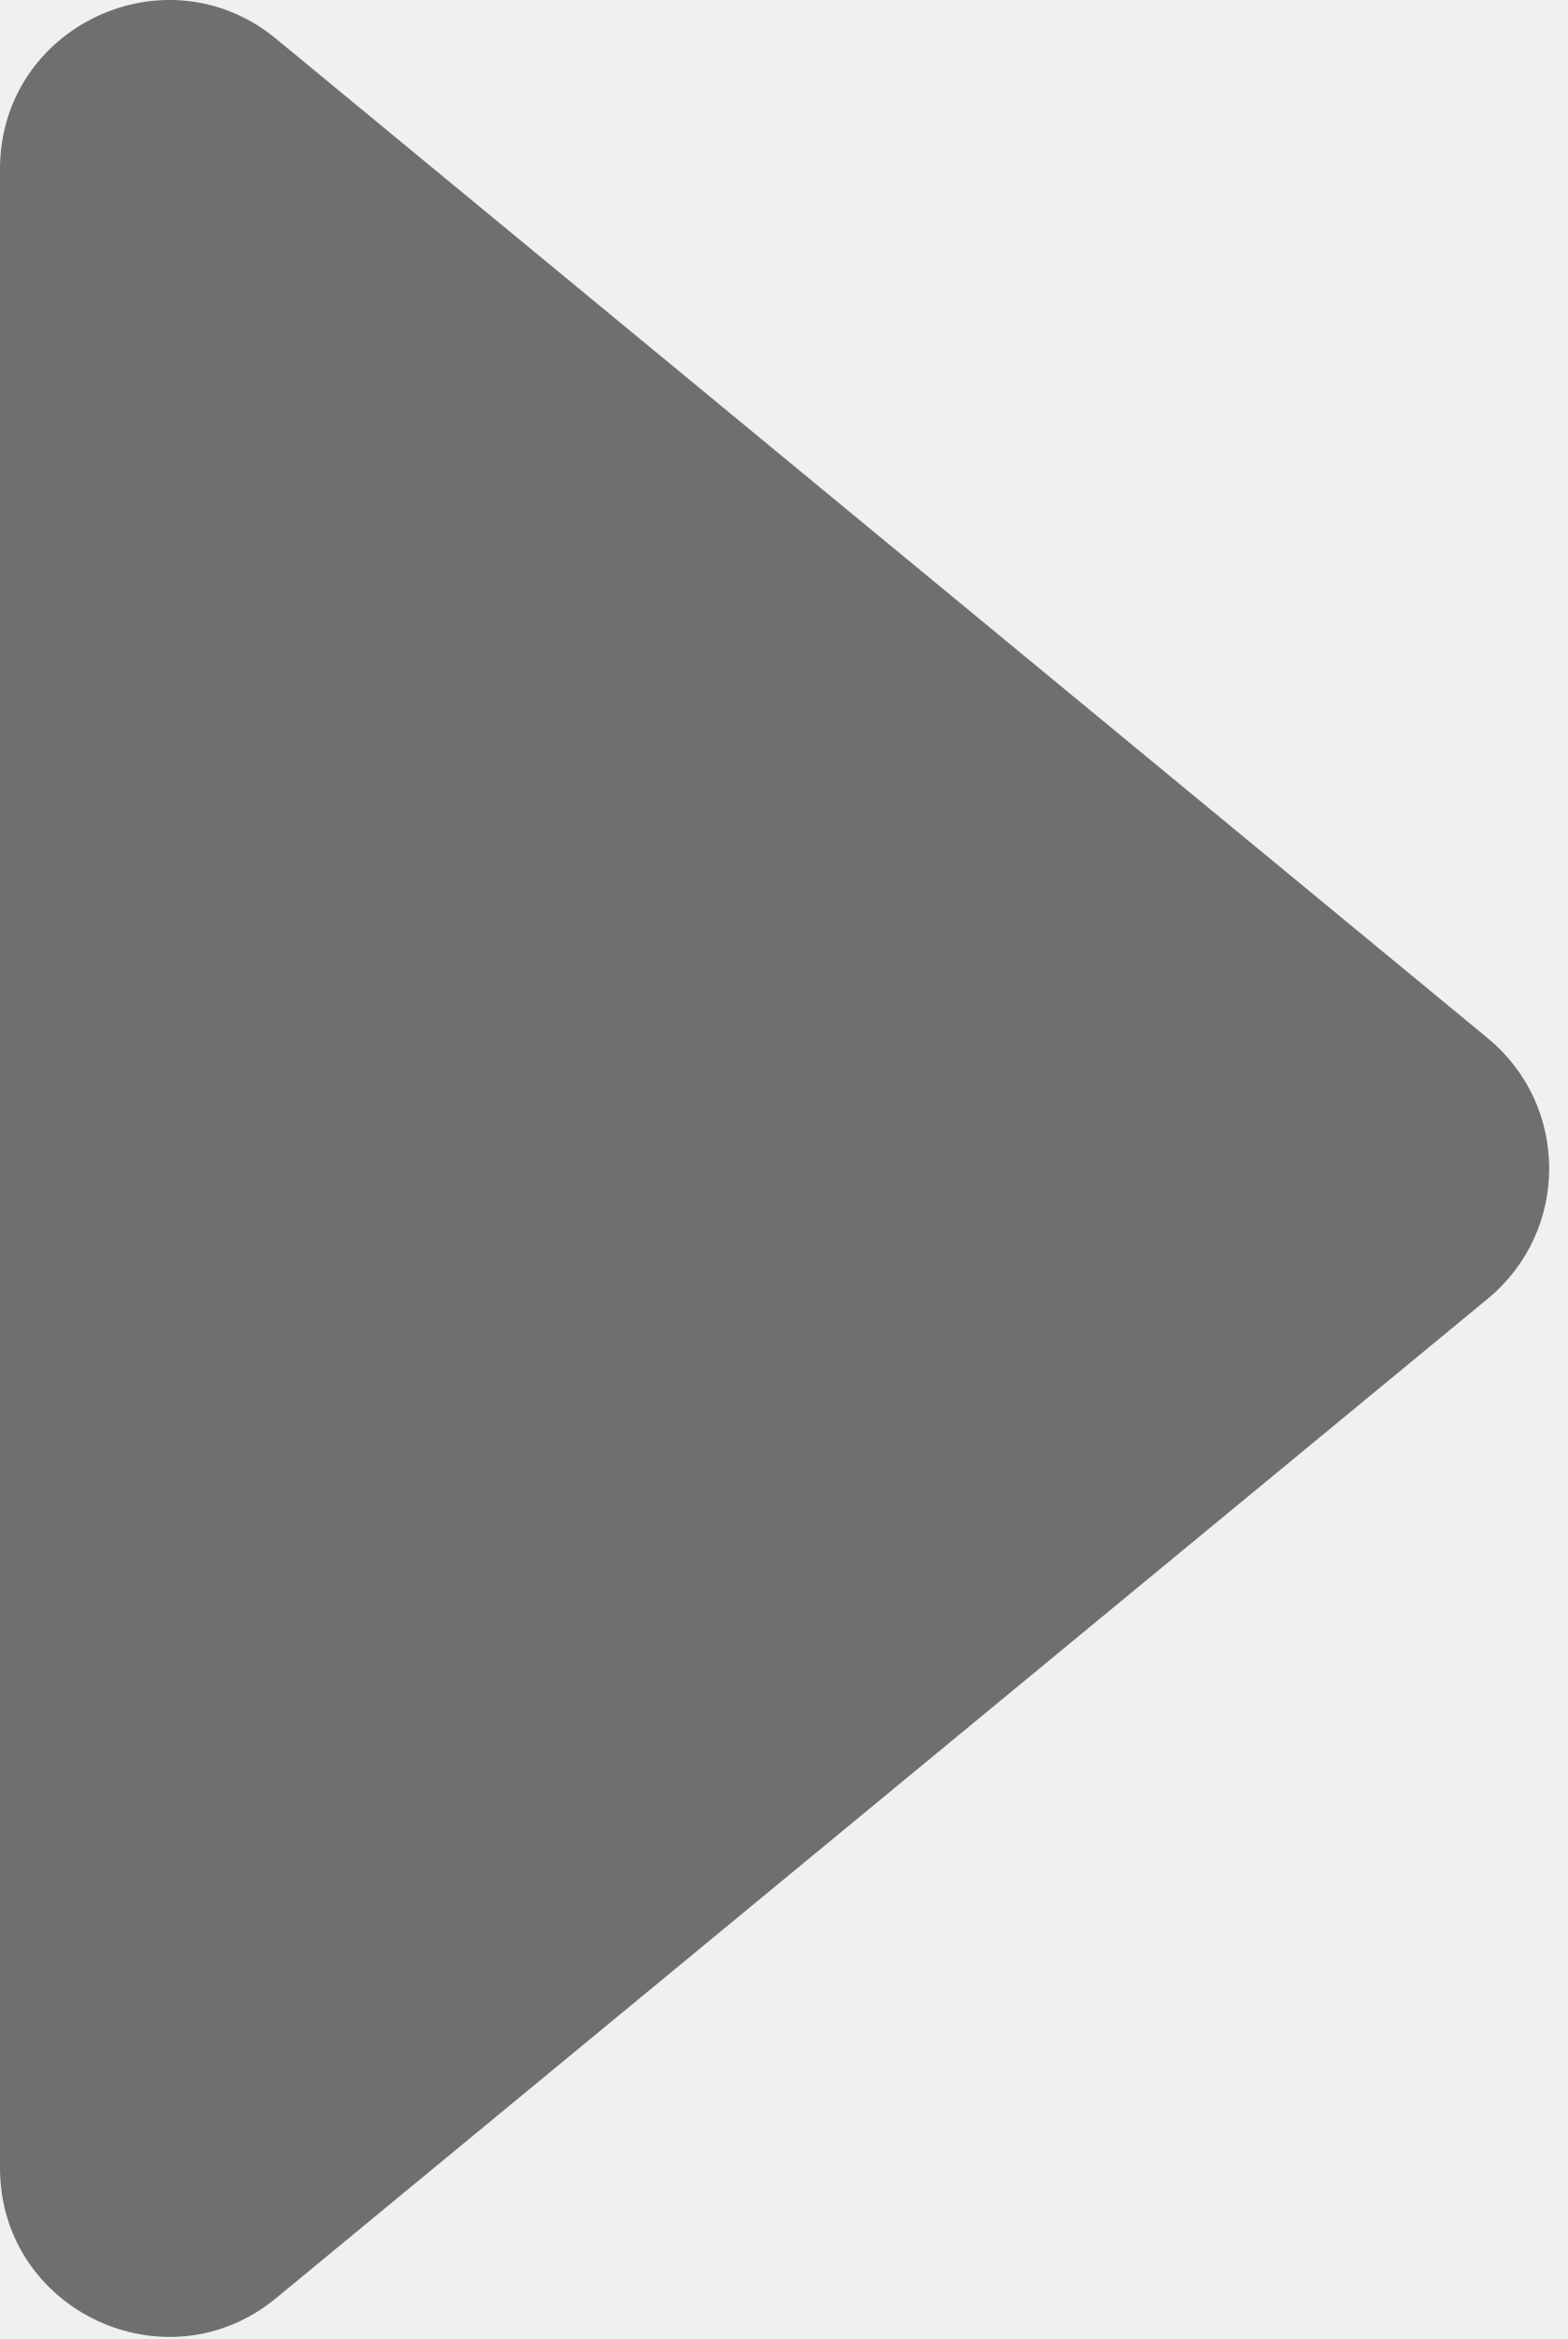
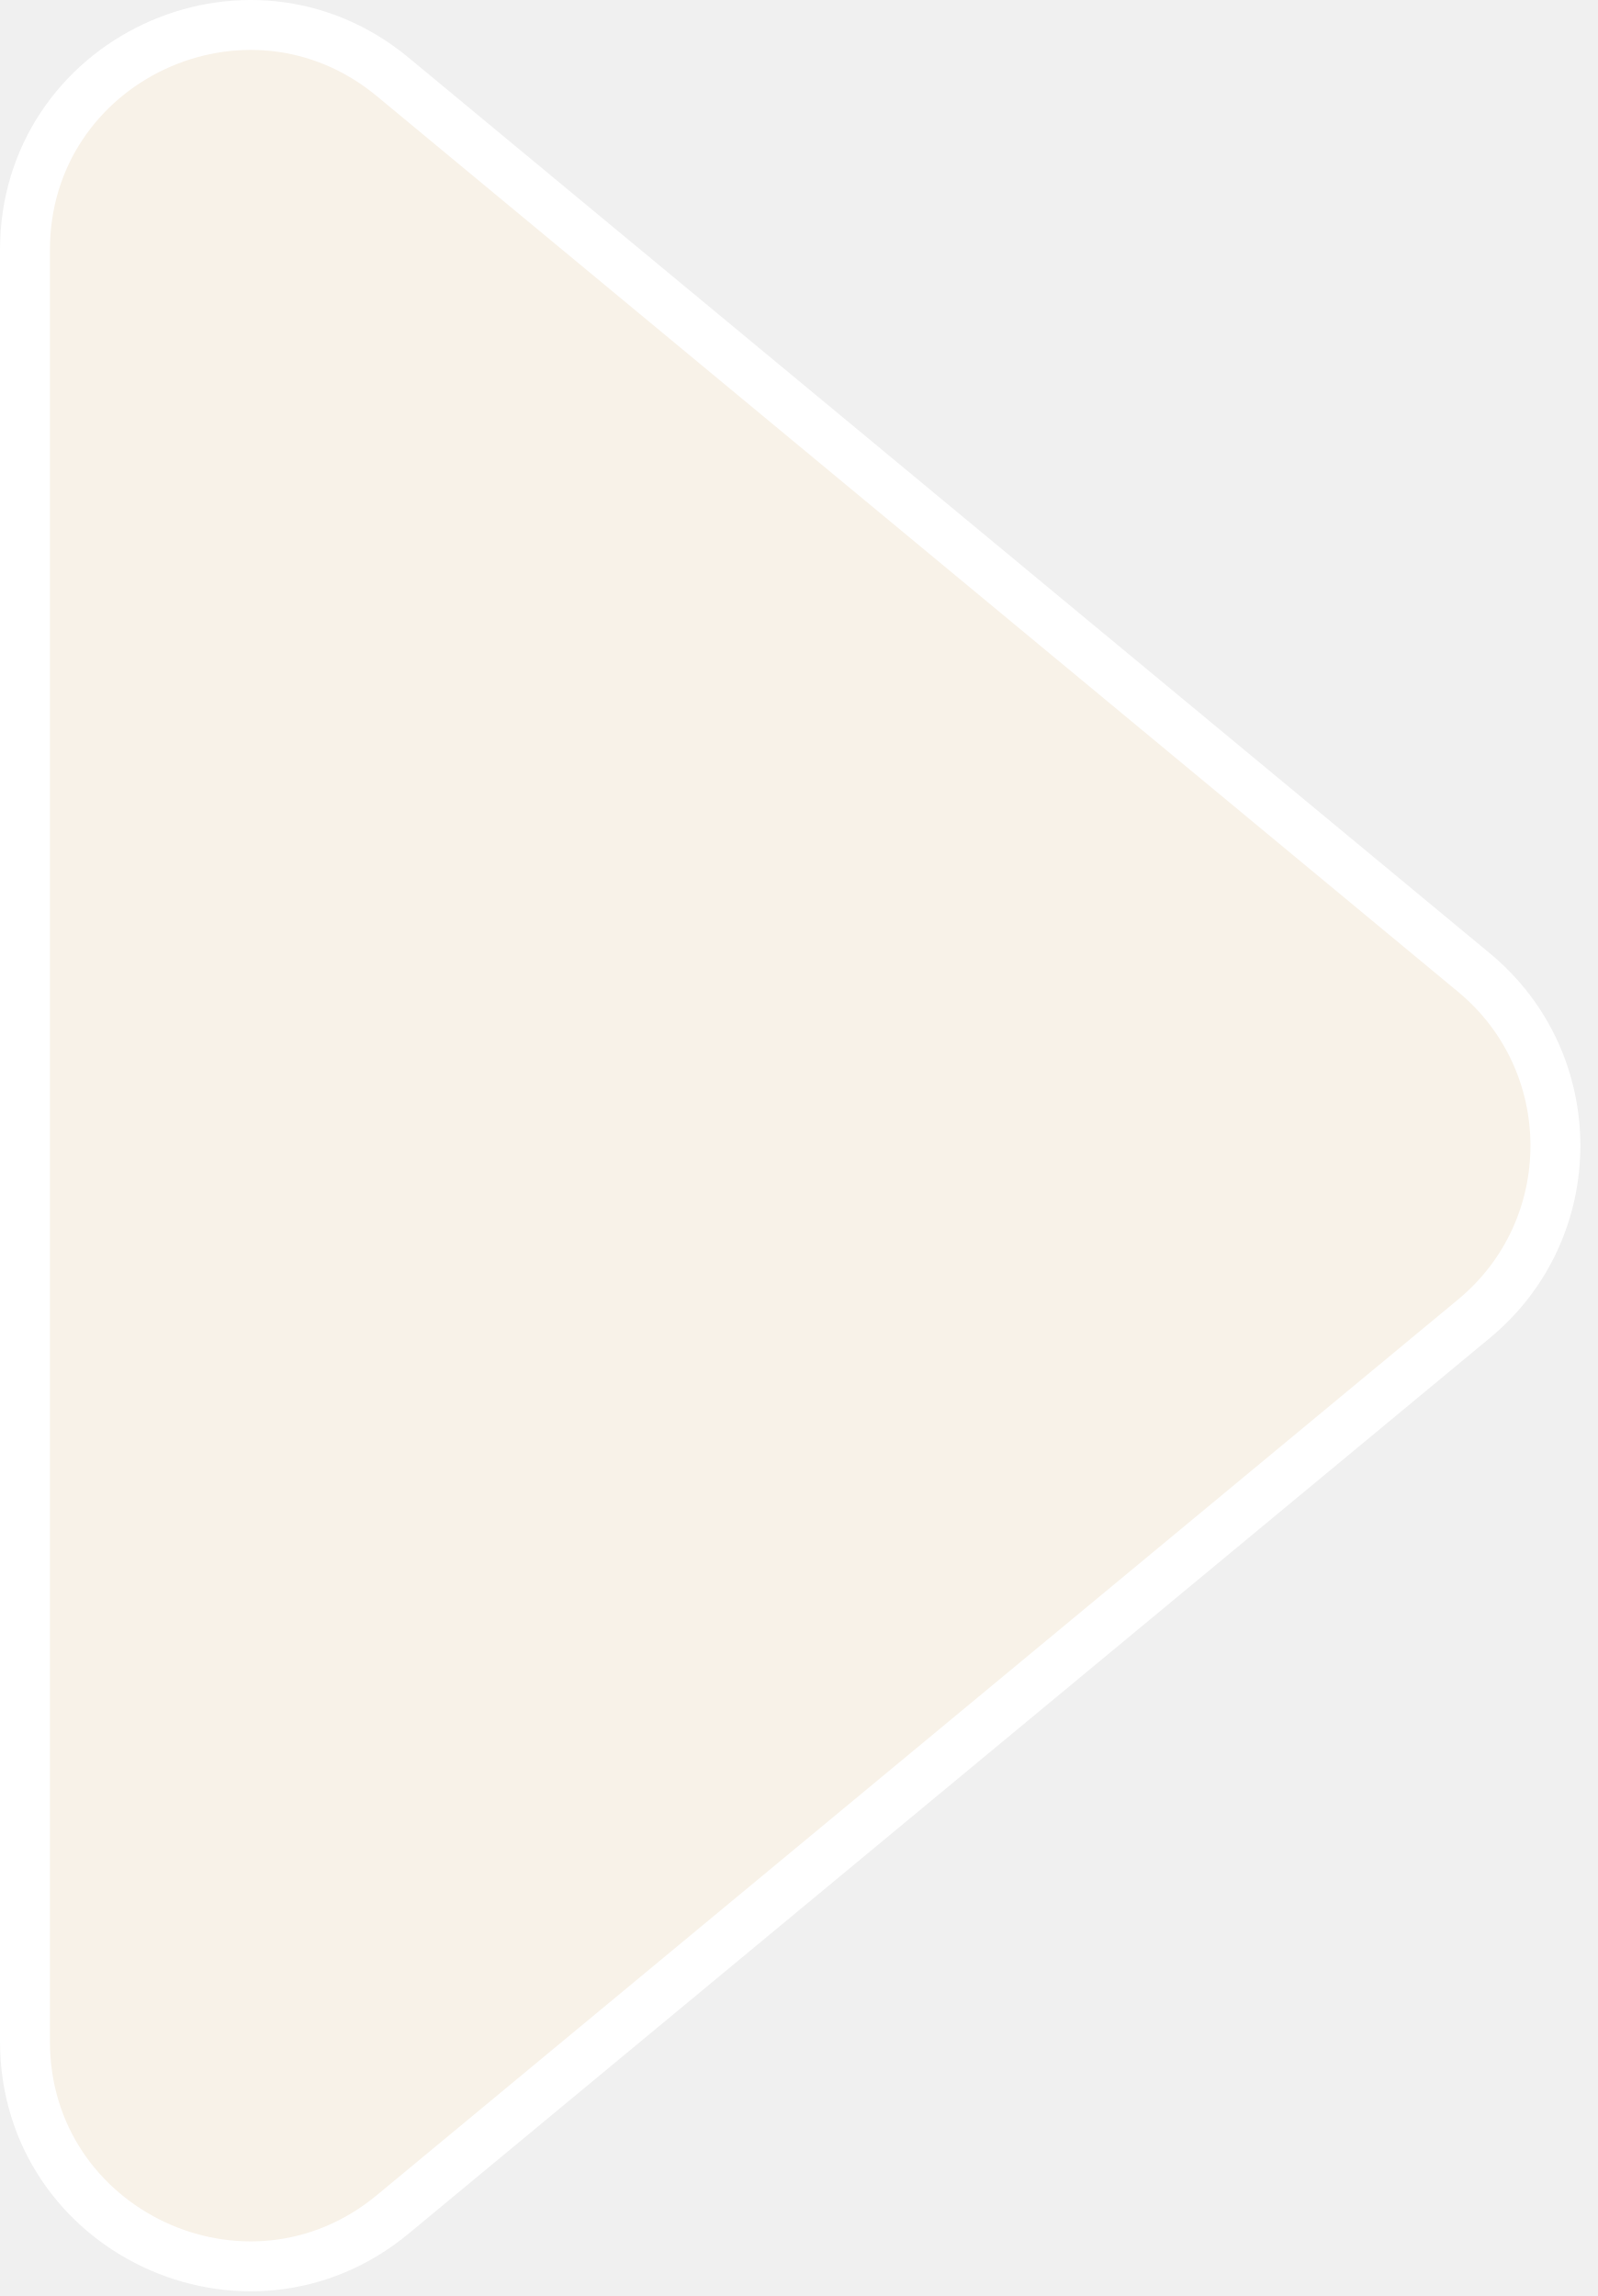
- <svg xmlns="http://www.w3.org/2000/svg" width="65" height="97" viewBox="0 0 65 97" fill="none">
-   <path d="M61.703 43.057C65.097 45.857 65.097 51.057 61.703 53.857L11.454 95.302C6.888 99.067 0 95.82 0 89.901L0 7.013C0 1.094 6.888 -2.153 11.454 1.612L61.703 43.057Z" fill="#6F6F6F" />
+ <svg xmlns="http://www.w3.org/2000/svg" width="32" height="46" viewBox="0 0 32 46" fill="none">
+   <path d="M29.533 19.487C31.706 21.287 31.706 24.619 29.533 26.419L7.871 44.363C4.938 46.793 0.5 44.706 0.5 40.898L0.5 5.009C0.5 1.2 4.938 -0.887 7.871 1.543L29.533 19.487Z" fill="#F8F2E8" stroke="white" />
</svg>
